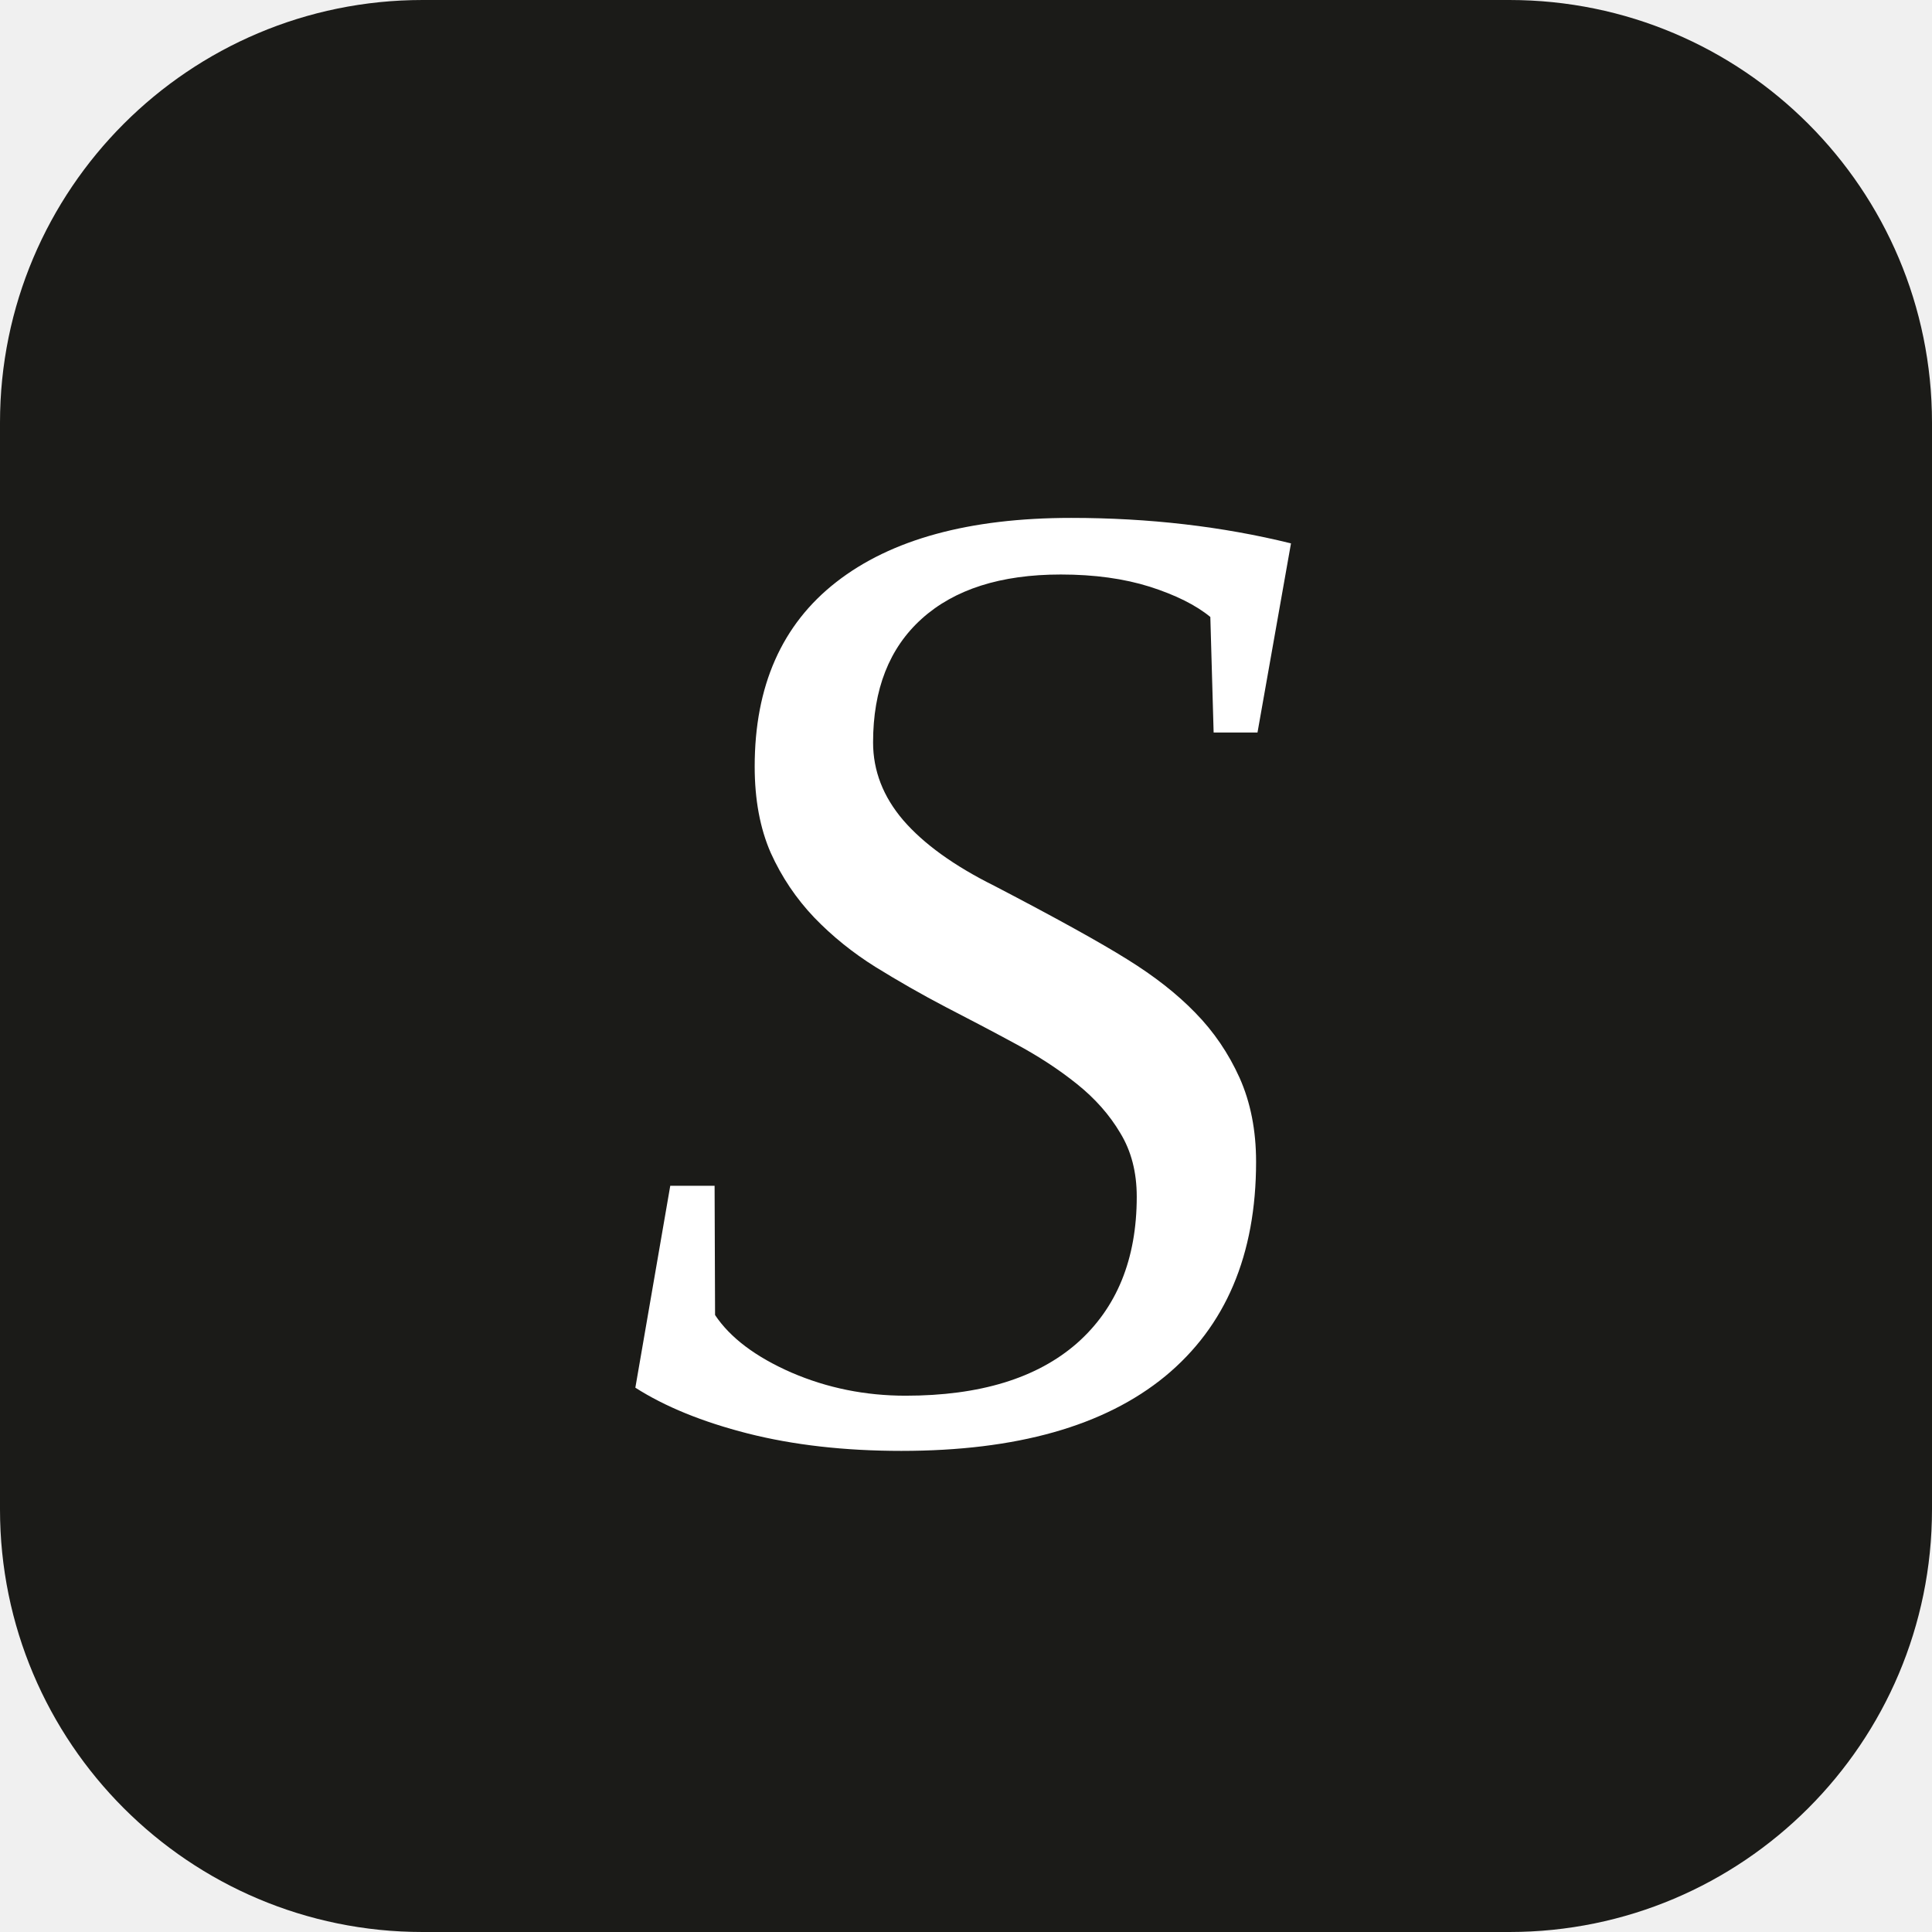
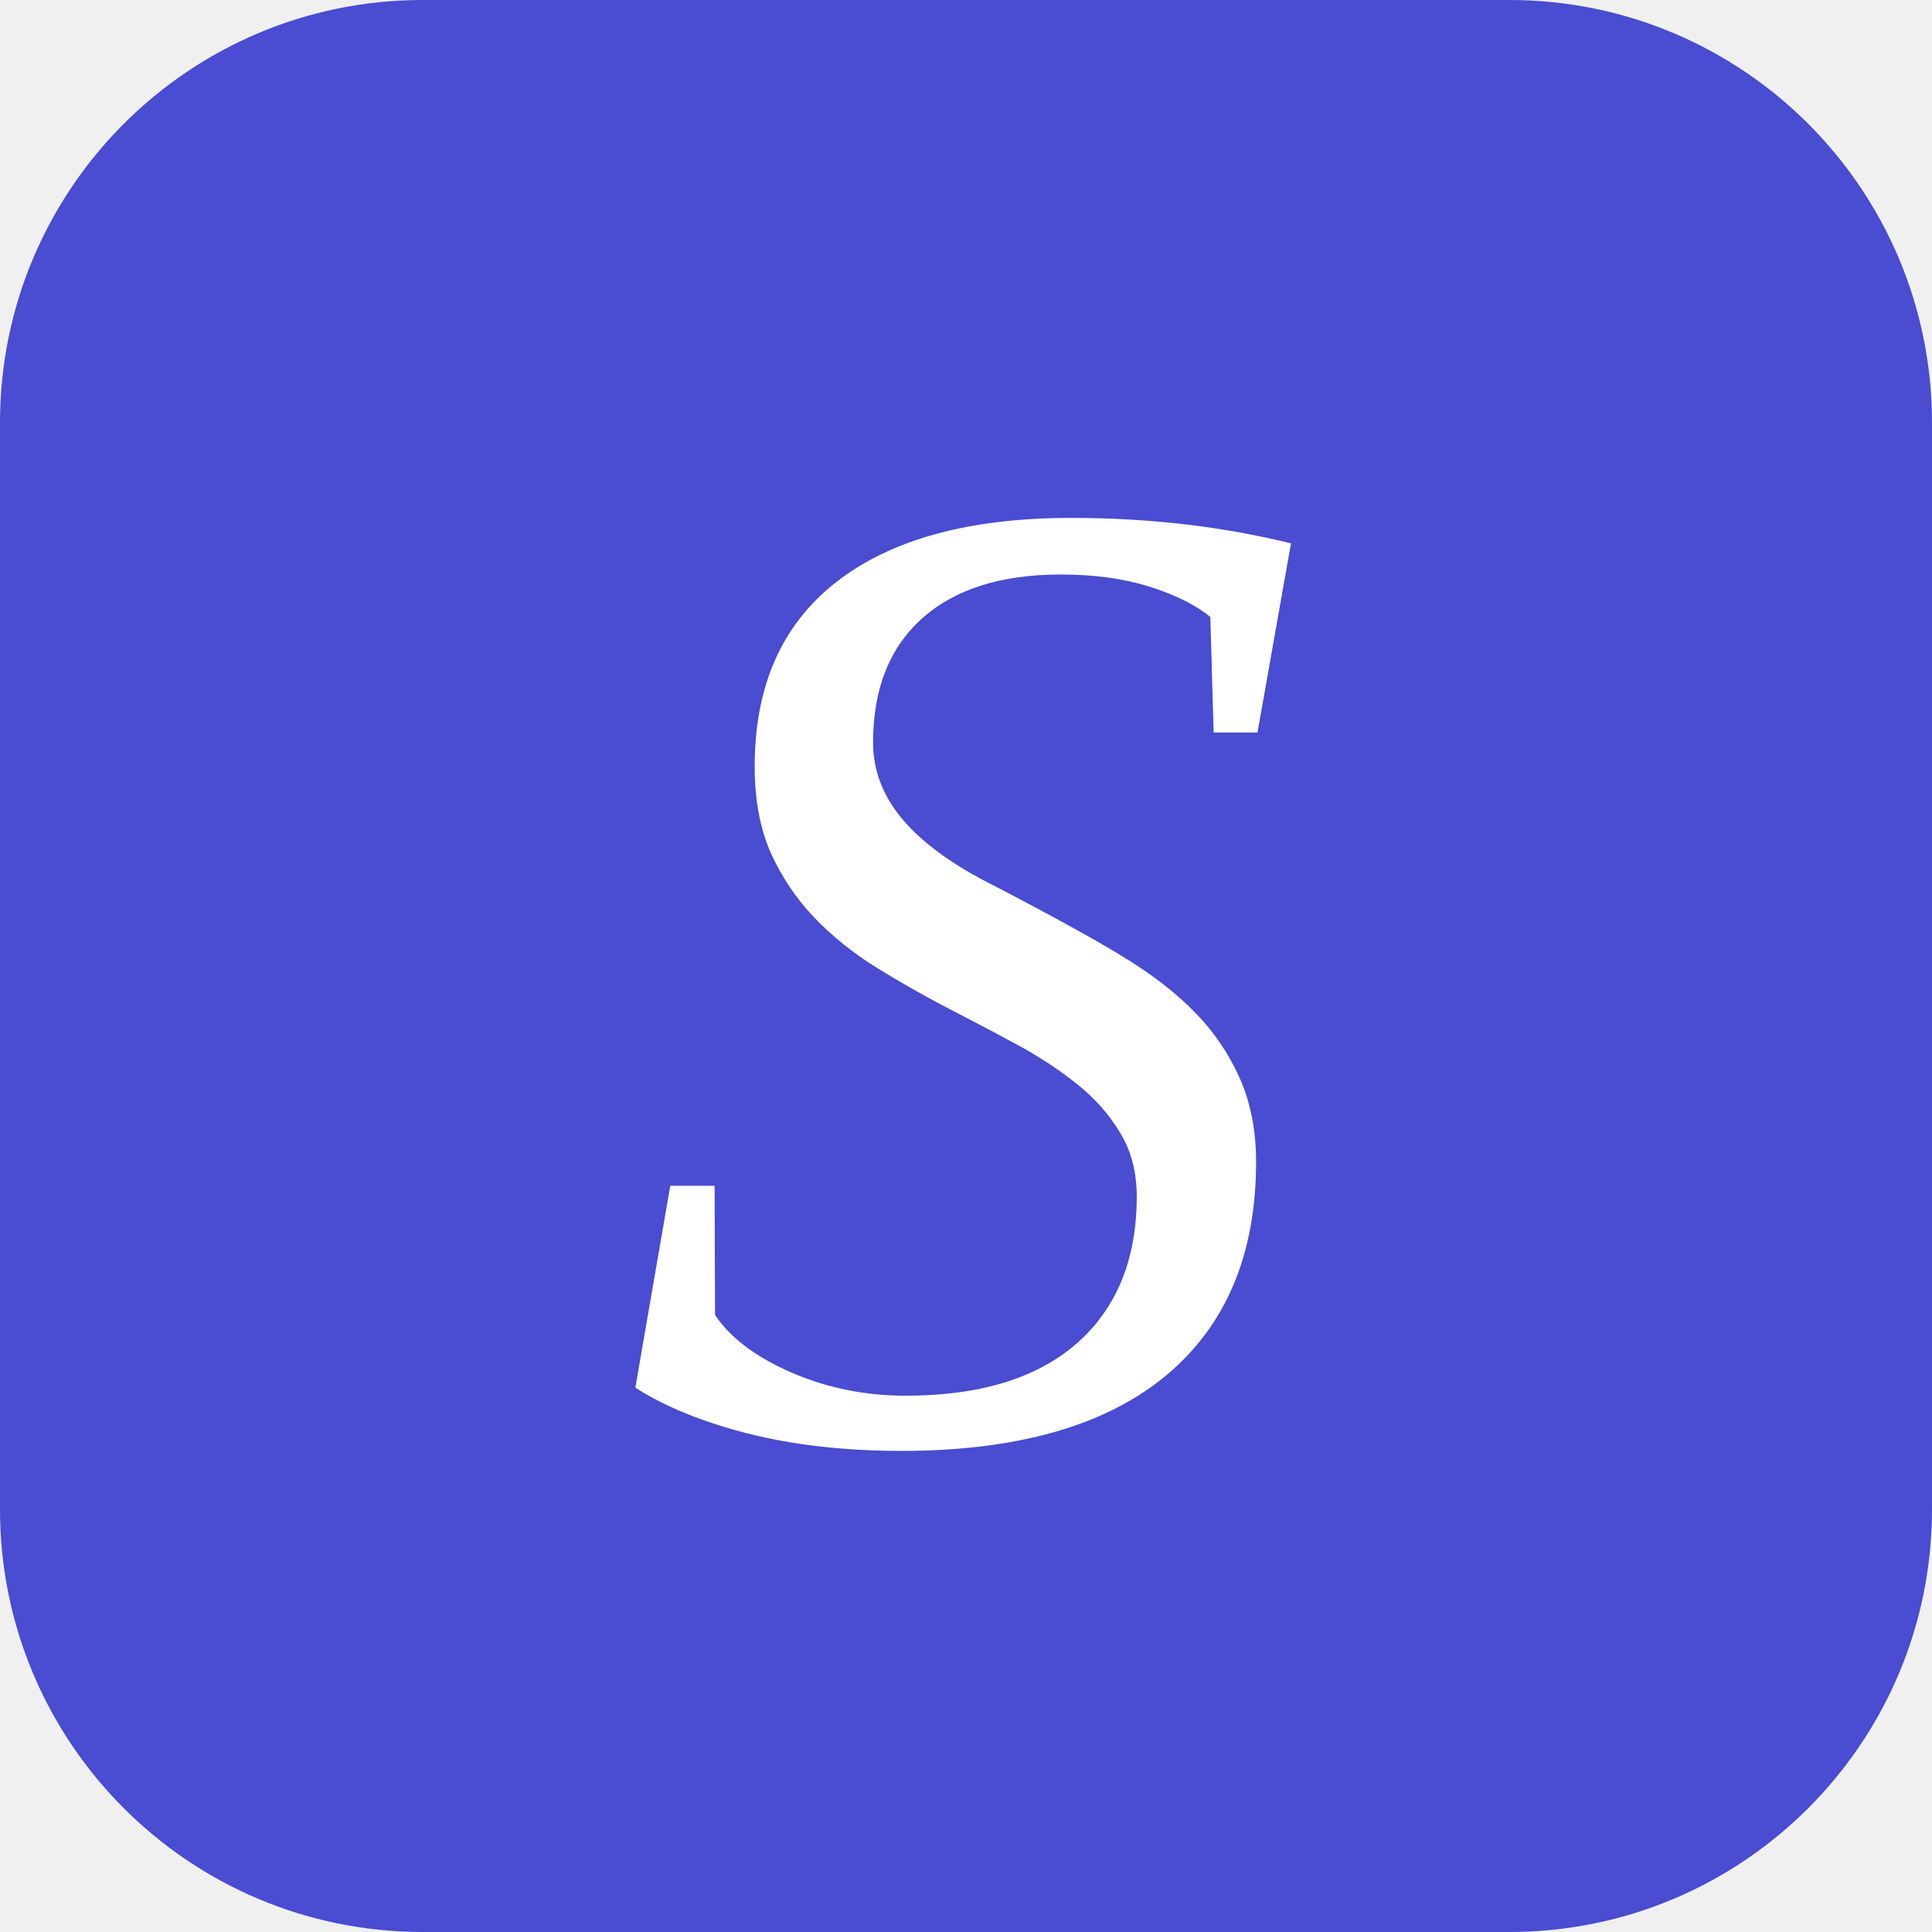
<svg xmlns="http://www.w3.org/2000/svg" width="64" height="64" viewBox="0 0 64 64">
-   <rect width="64" height="64" rx="14" fill="#1b1b18" />
+   <rect width="64" height="64" rx="14" fill="#4a4cd1" />
  <text x="50%" y="54%" text-anchor="middle" dominant-baseline="middle" font-family="Fraunces, 'Times New Roman', serif" font-style="italic" font-weight="500" font-size="46" fill="#ffffff">S</text>
</svg>
